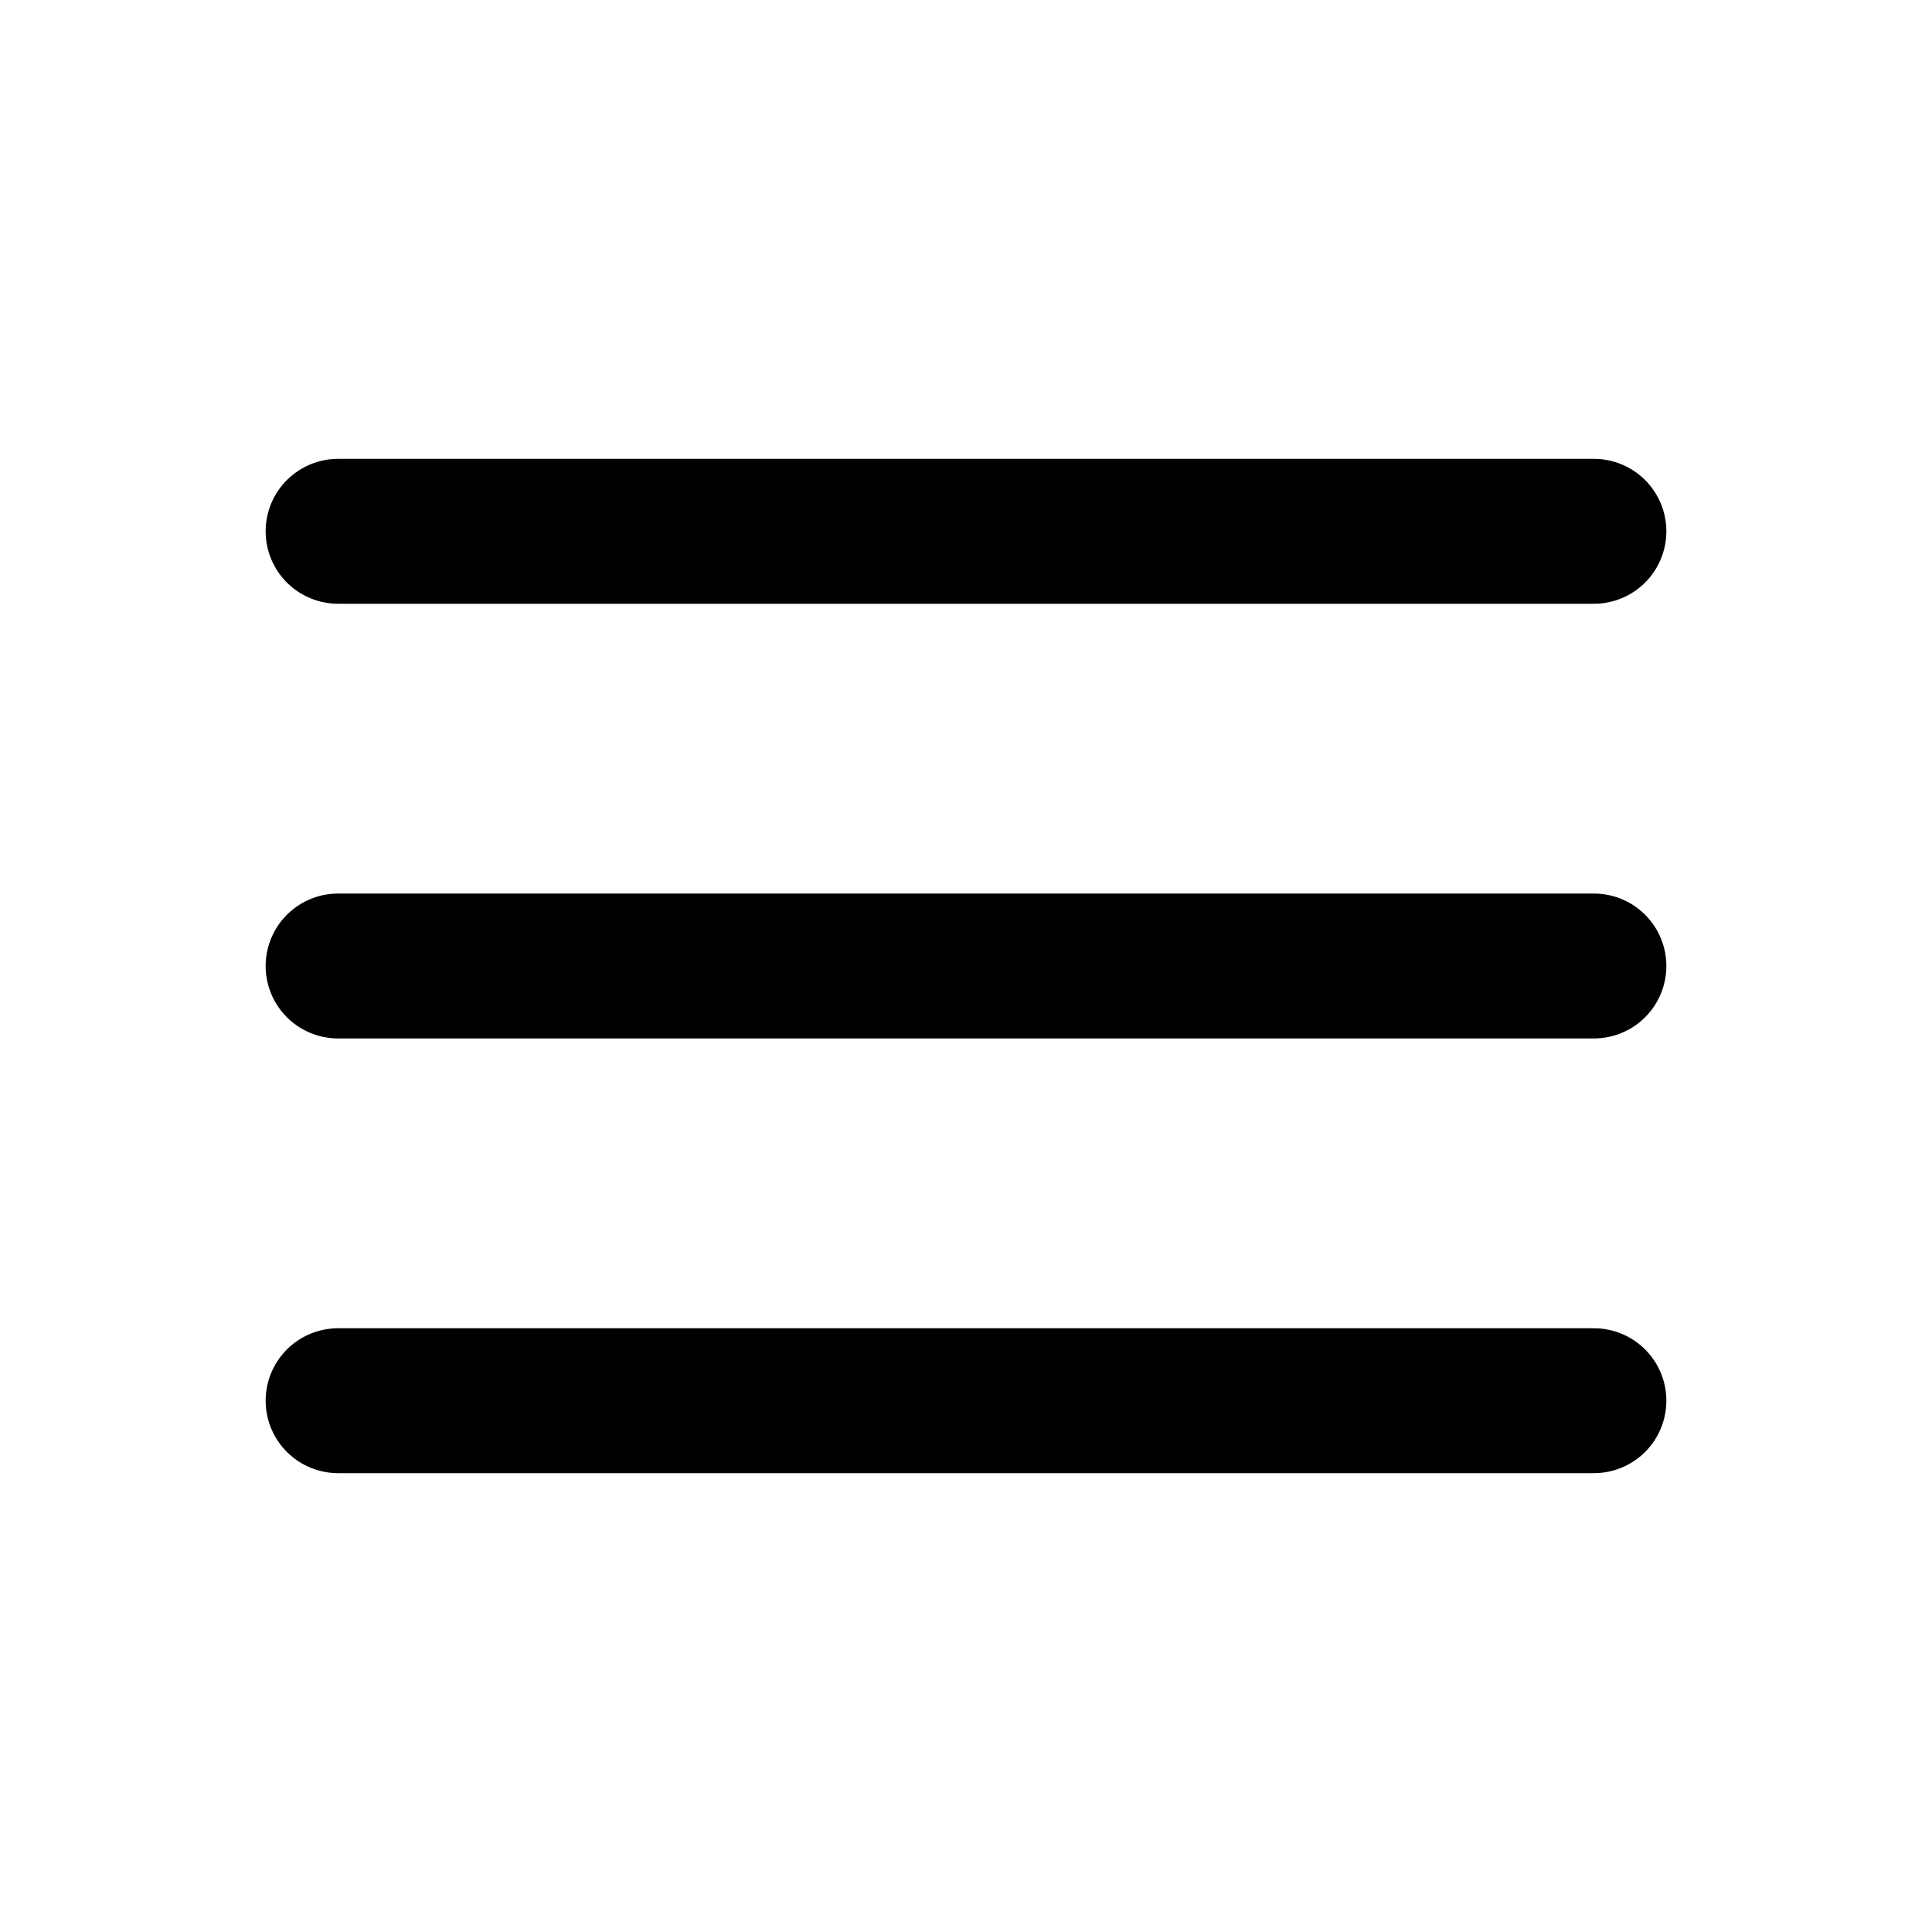
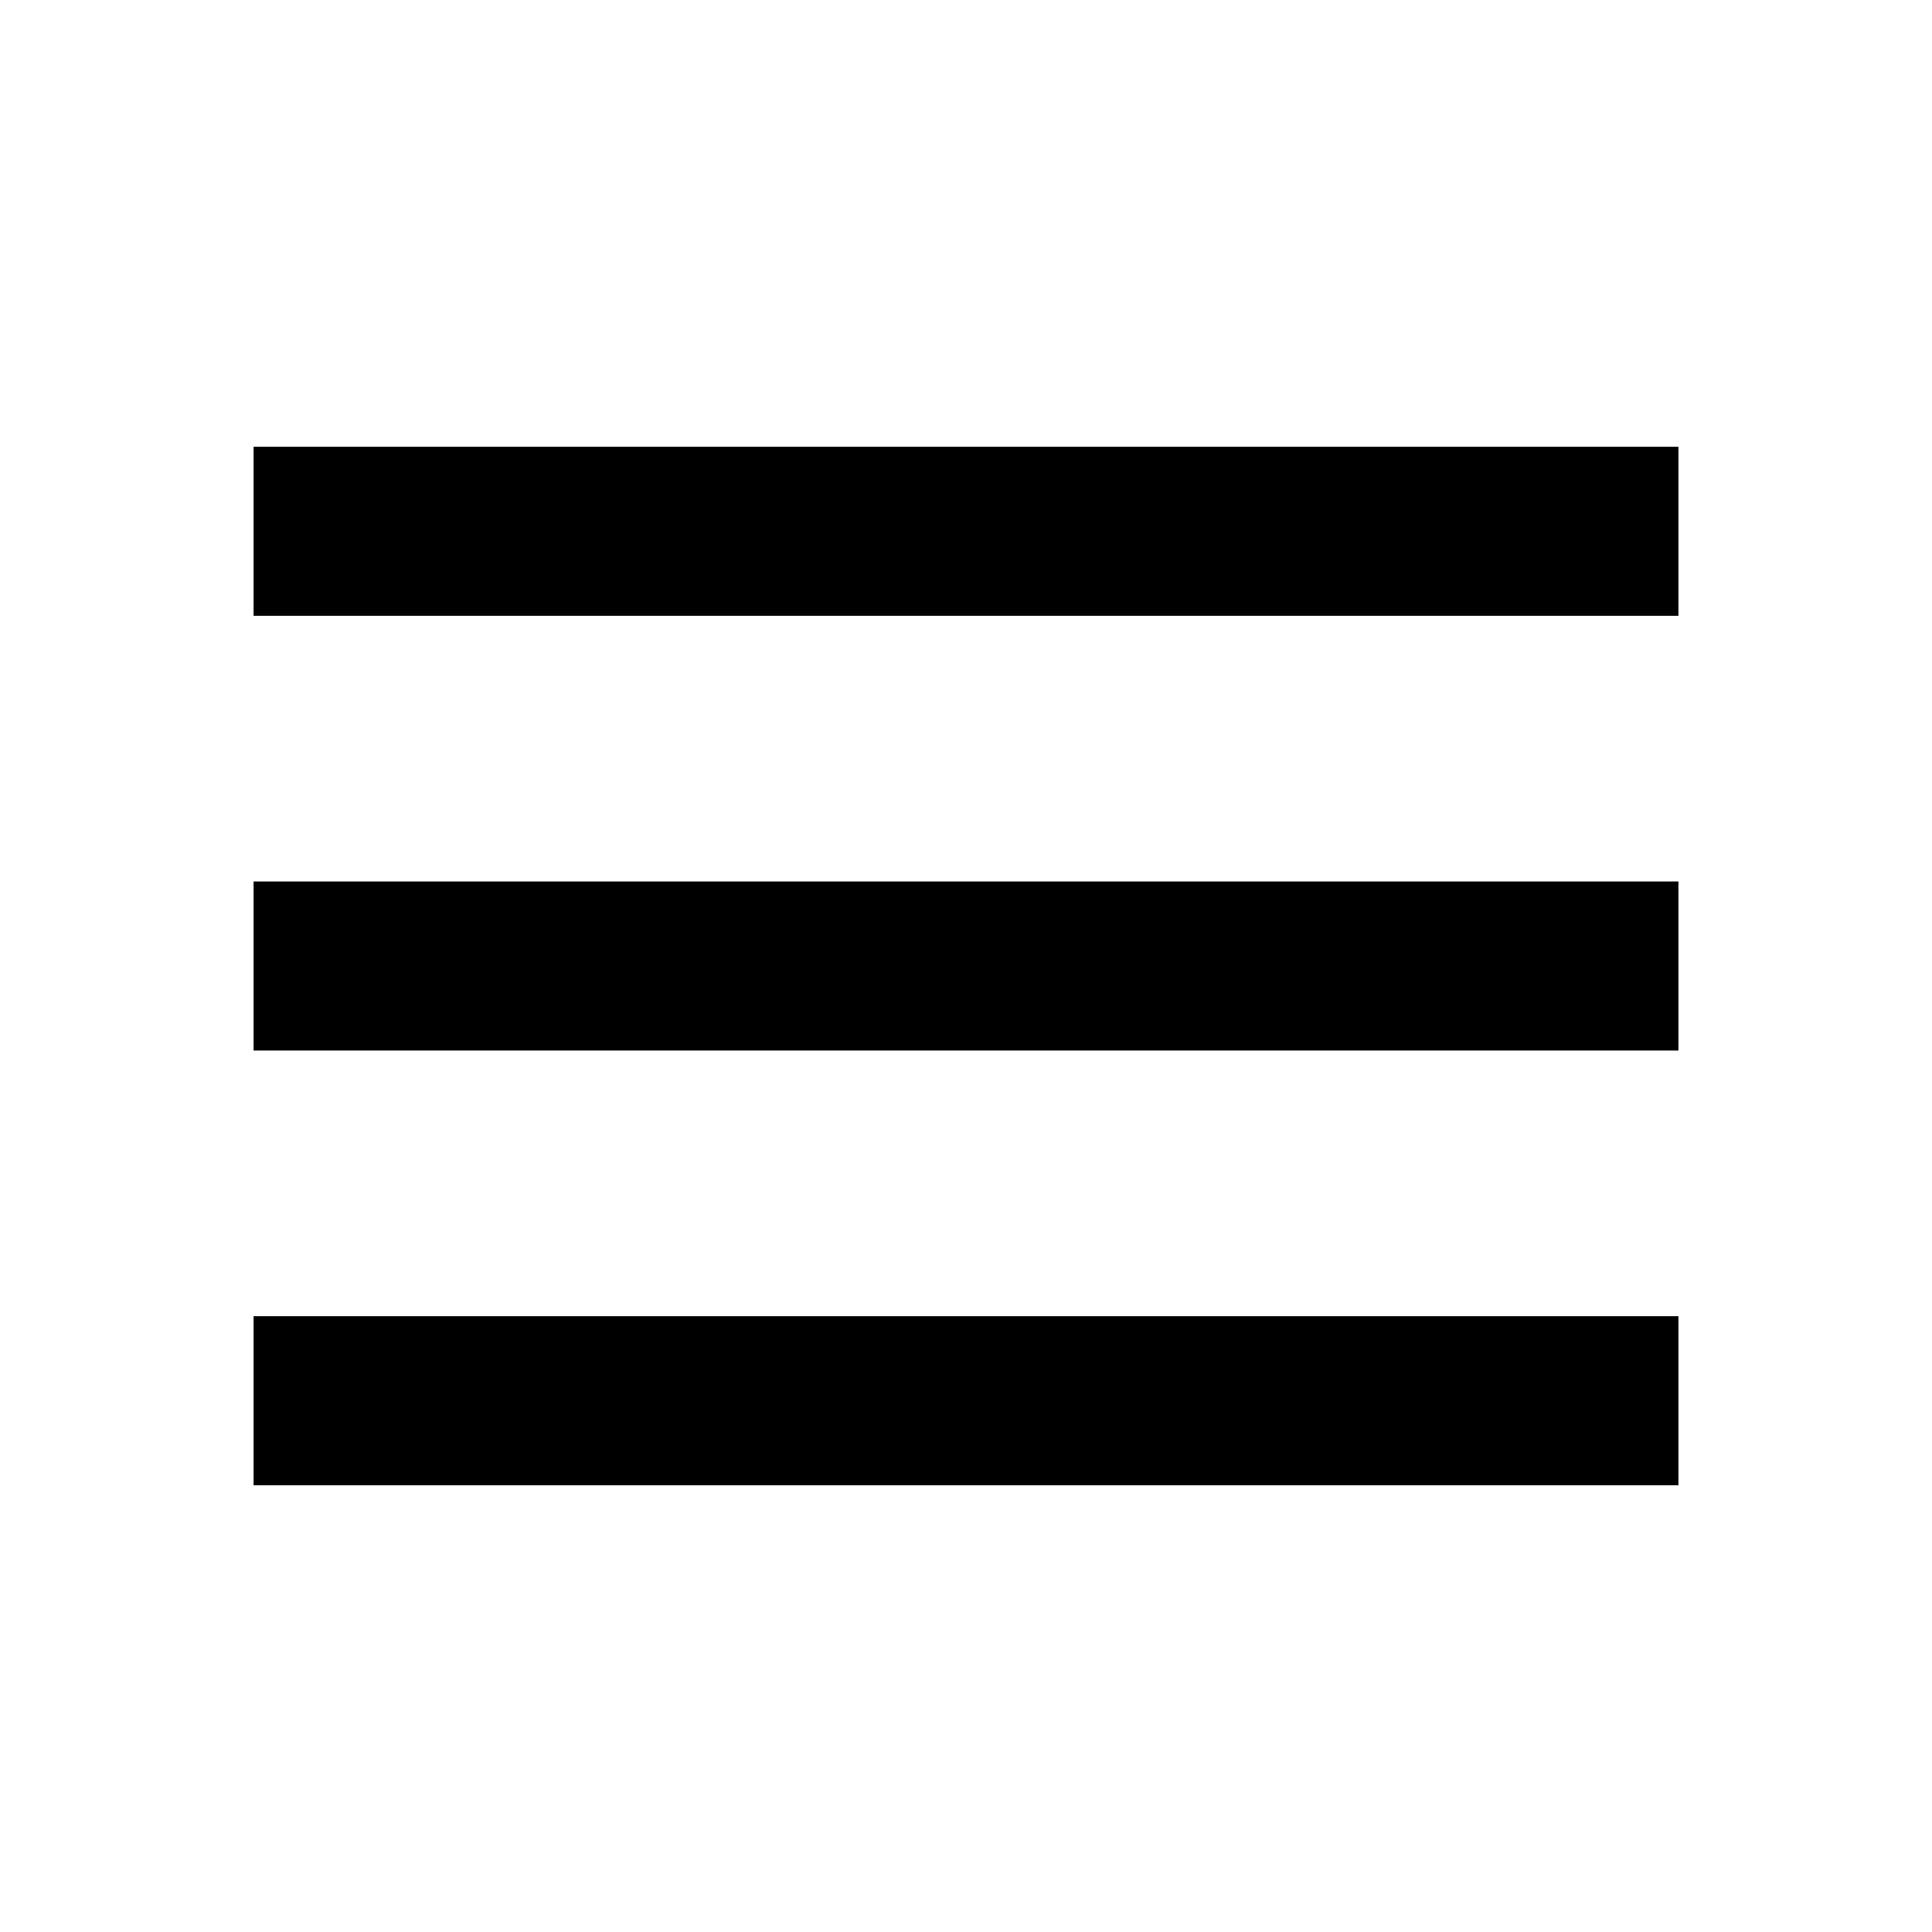
- <svg xmlns="http://www.w3.org/2000/svg" viewBox="0 0 20 20" fill="none" stroke="currentColor" stroke-width="1.5" stroke-linecap="round" stroke-linejoin="round">
+ <svg xmlns="http://www.w3.org/2000/svg" viewBox="0 0 20 20" fill="none" stroke="currentColor" stroke-width="1.75" stroke-linecap="square" stroke-linejoin="miter">
  <path d="M3.5 5.5h13M3.5 10h13M3.5 14.5h13" />
</svg>
